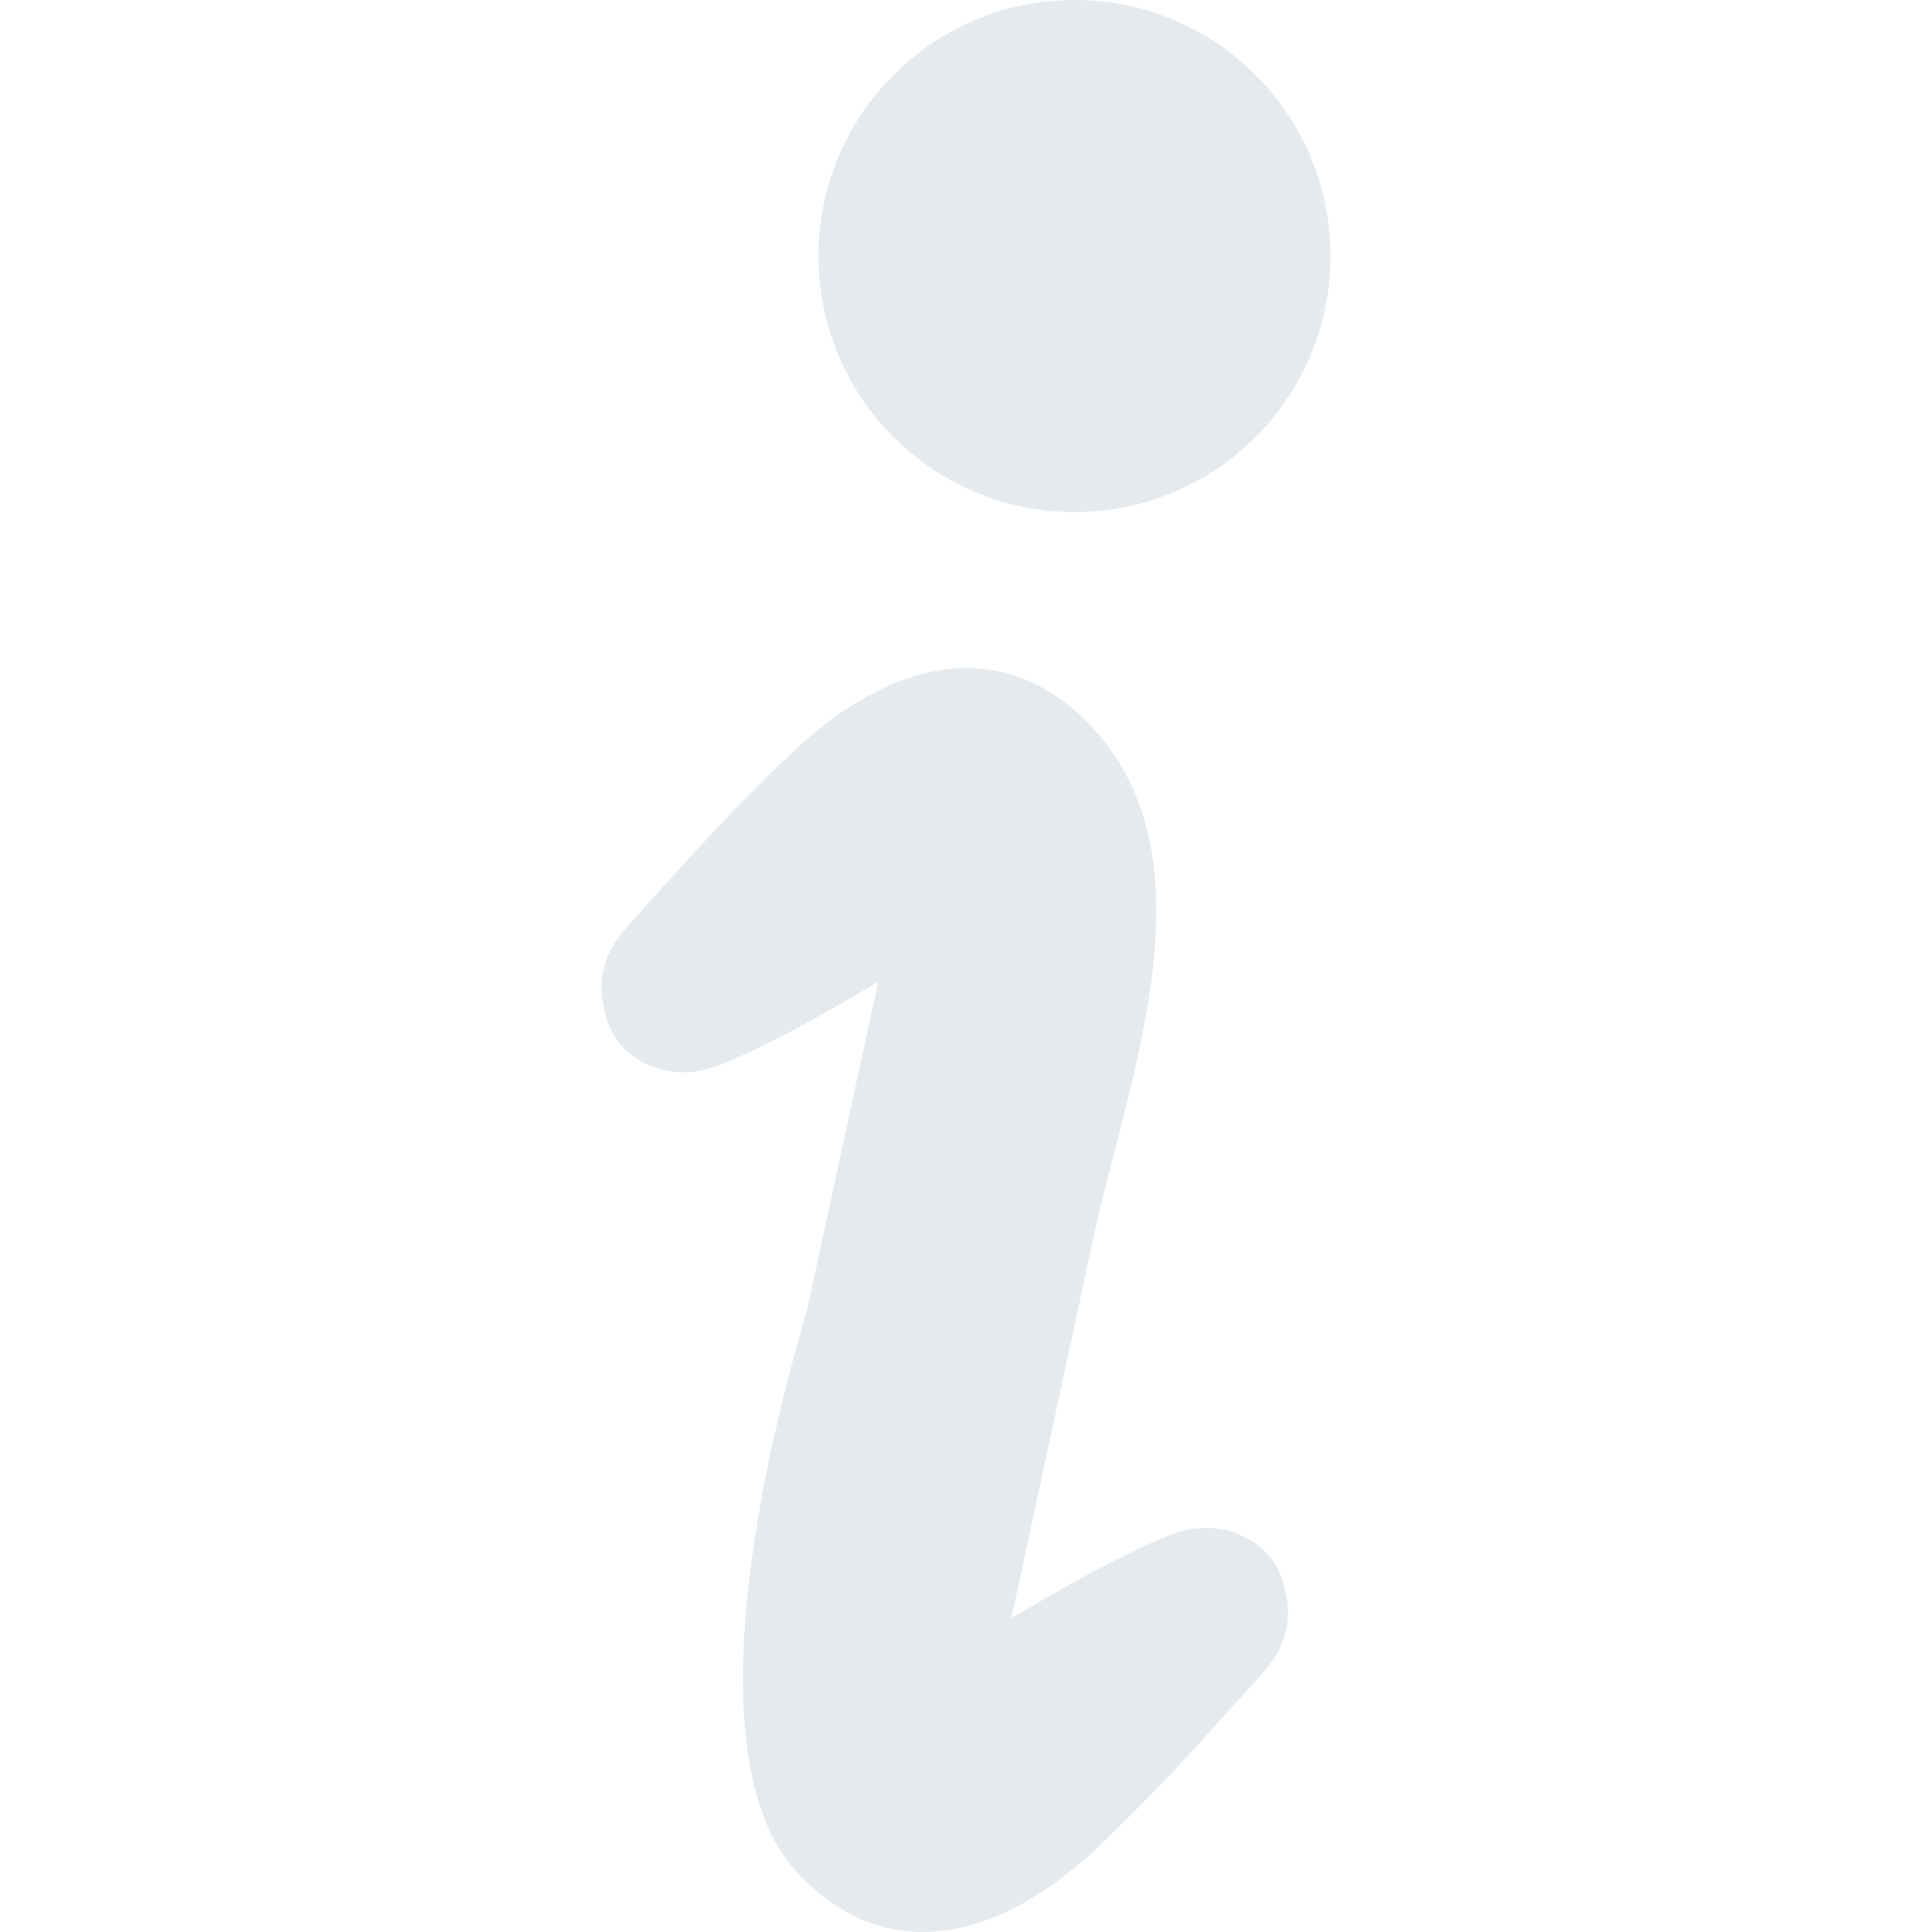
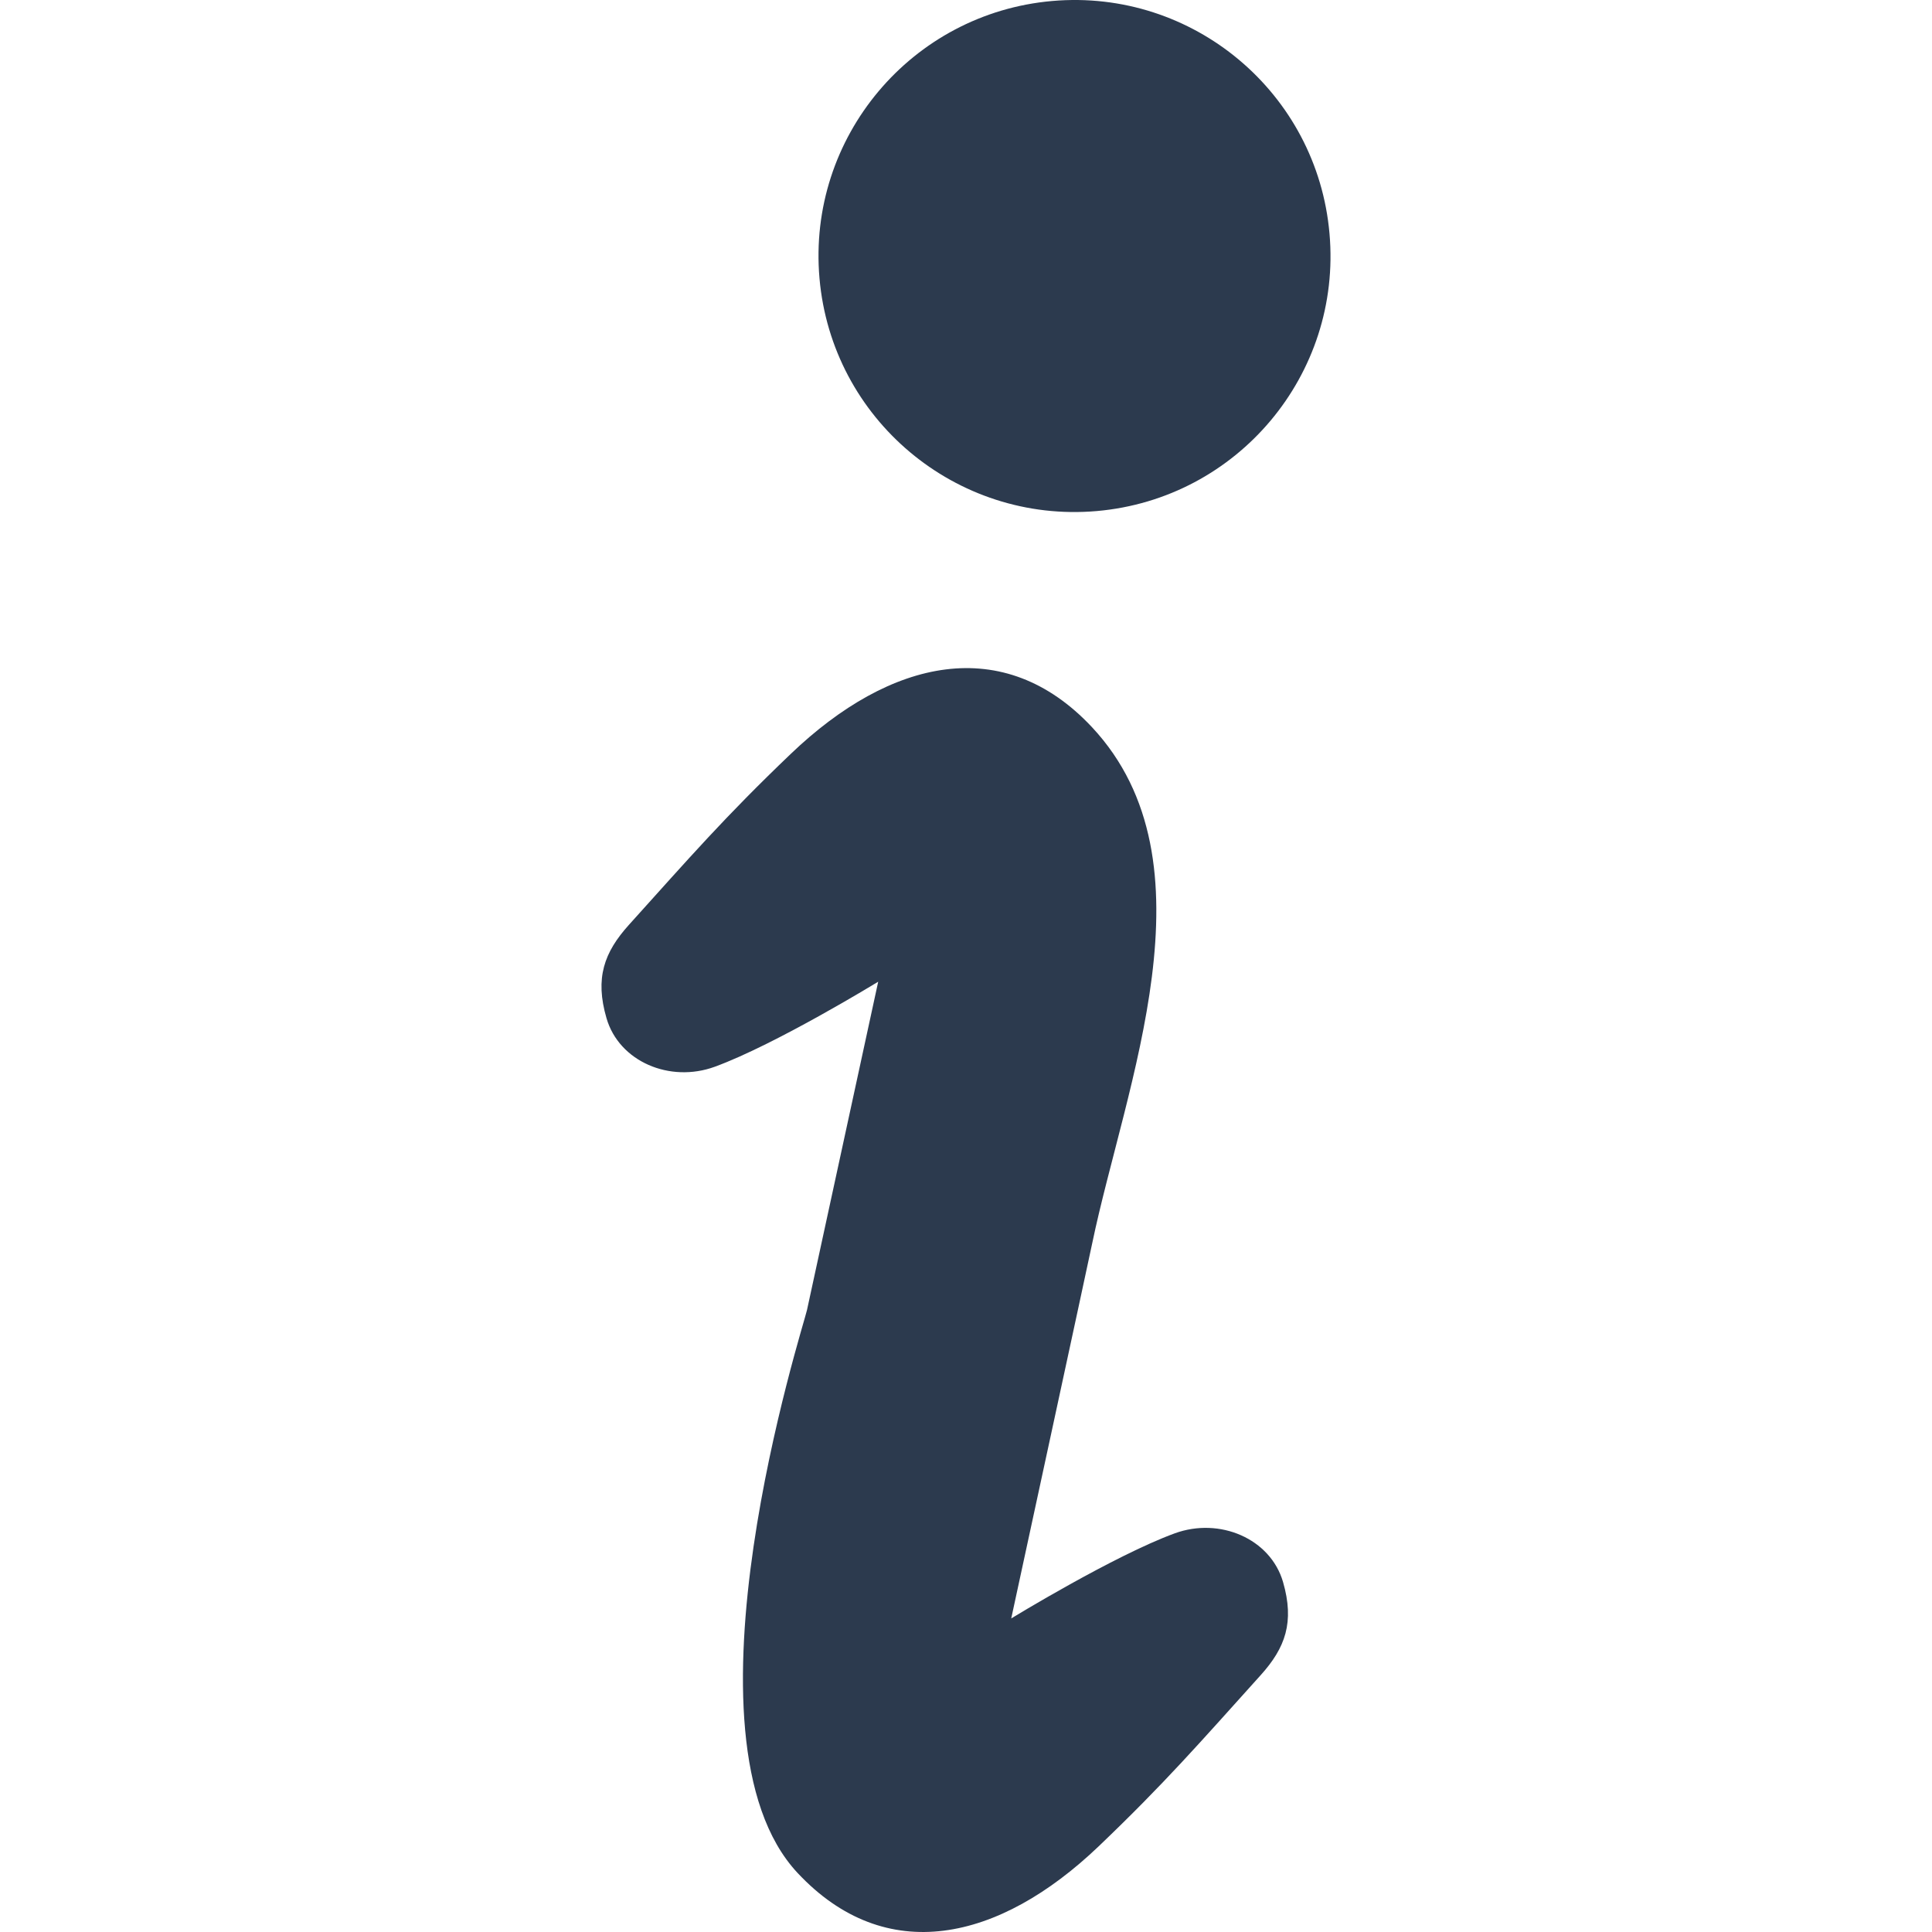
<svg xmlns="http://www.w3.org/2000/svg" height="64px" width="64px" version="1.1" id="_x32_" viewBox="0 0 512 512" xml:space="preserve" fill="#000000">
  <g id="SVGRepo_bgCarrier" stroke-width="0" />
  <g id="SVGRepo_tracerCarrier" stroke-linecap="round" stroke-linejoin="round" />
  <g id="SVGRepo_iconCarrier">
-     <style type="text/css"> .st0{fill:#e5eaee} </style>
+     <style type="text/css"> .st0{fill:#2c3a4e} </style>
    <g>
      <path class="st0" d="M290.671,135.434c37.324-3.263,64.949-36.175,61.663-73.498c-3.241-37.324-36.152-64.938-73.476-61.675 c-37.324,3.264-64.949,36.164-61.686,73.488C220.437,111.096,253.348,138.698,290.671,135.434z" />
      <path class="st0" d="M311.31,406.354c-16.134,5.906-43.322,22.546-43.322,22.546s20.615-95.297,21.466-99.446 c8.71-41.829,33.463-100.86-0.069-136.747c-23.35-24.936-53.366-18.225-79.819,7.079c-17.467,16.696-26.729,27.372-42.908,45.322 c-6.55,7.273-9.032,14.065-5.93,24.717c3.332,11.515,16.8,17.226,28.705,12.871c16.134-5.895,43.3-22.534,43.3-22.534 s-12.595,57.997-18.869,87c-0.874,4.137-36.06,113.292-2.505,149.18c23.35,24.949,53.343,18.226,79.819-7.066 c17.467-16.698,26.729-27.373,42.908-45.334c6.55-7.263,9.009-14.054,5.93-24.706C336.66,407.733,323.215,402.01,311.31,406.354z" />
    </g>
  </g>
</svg>
